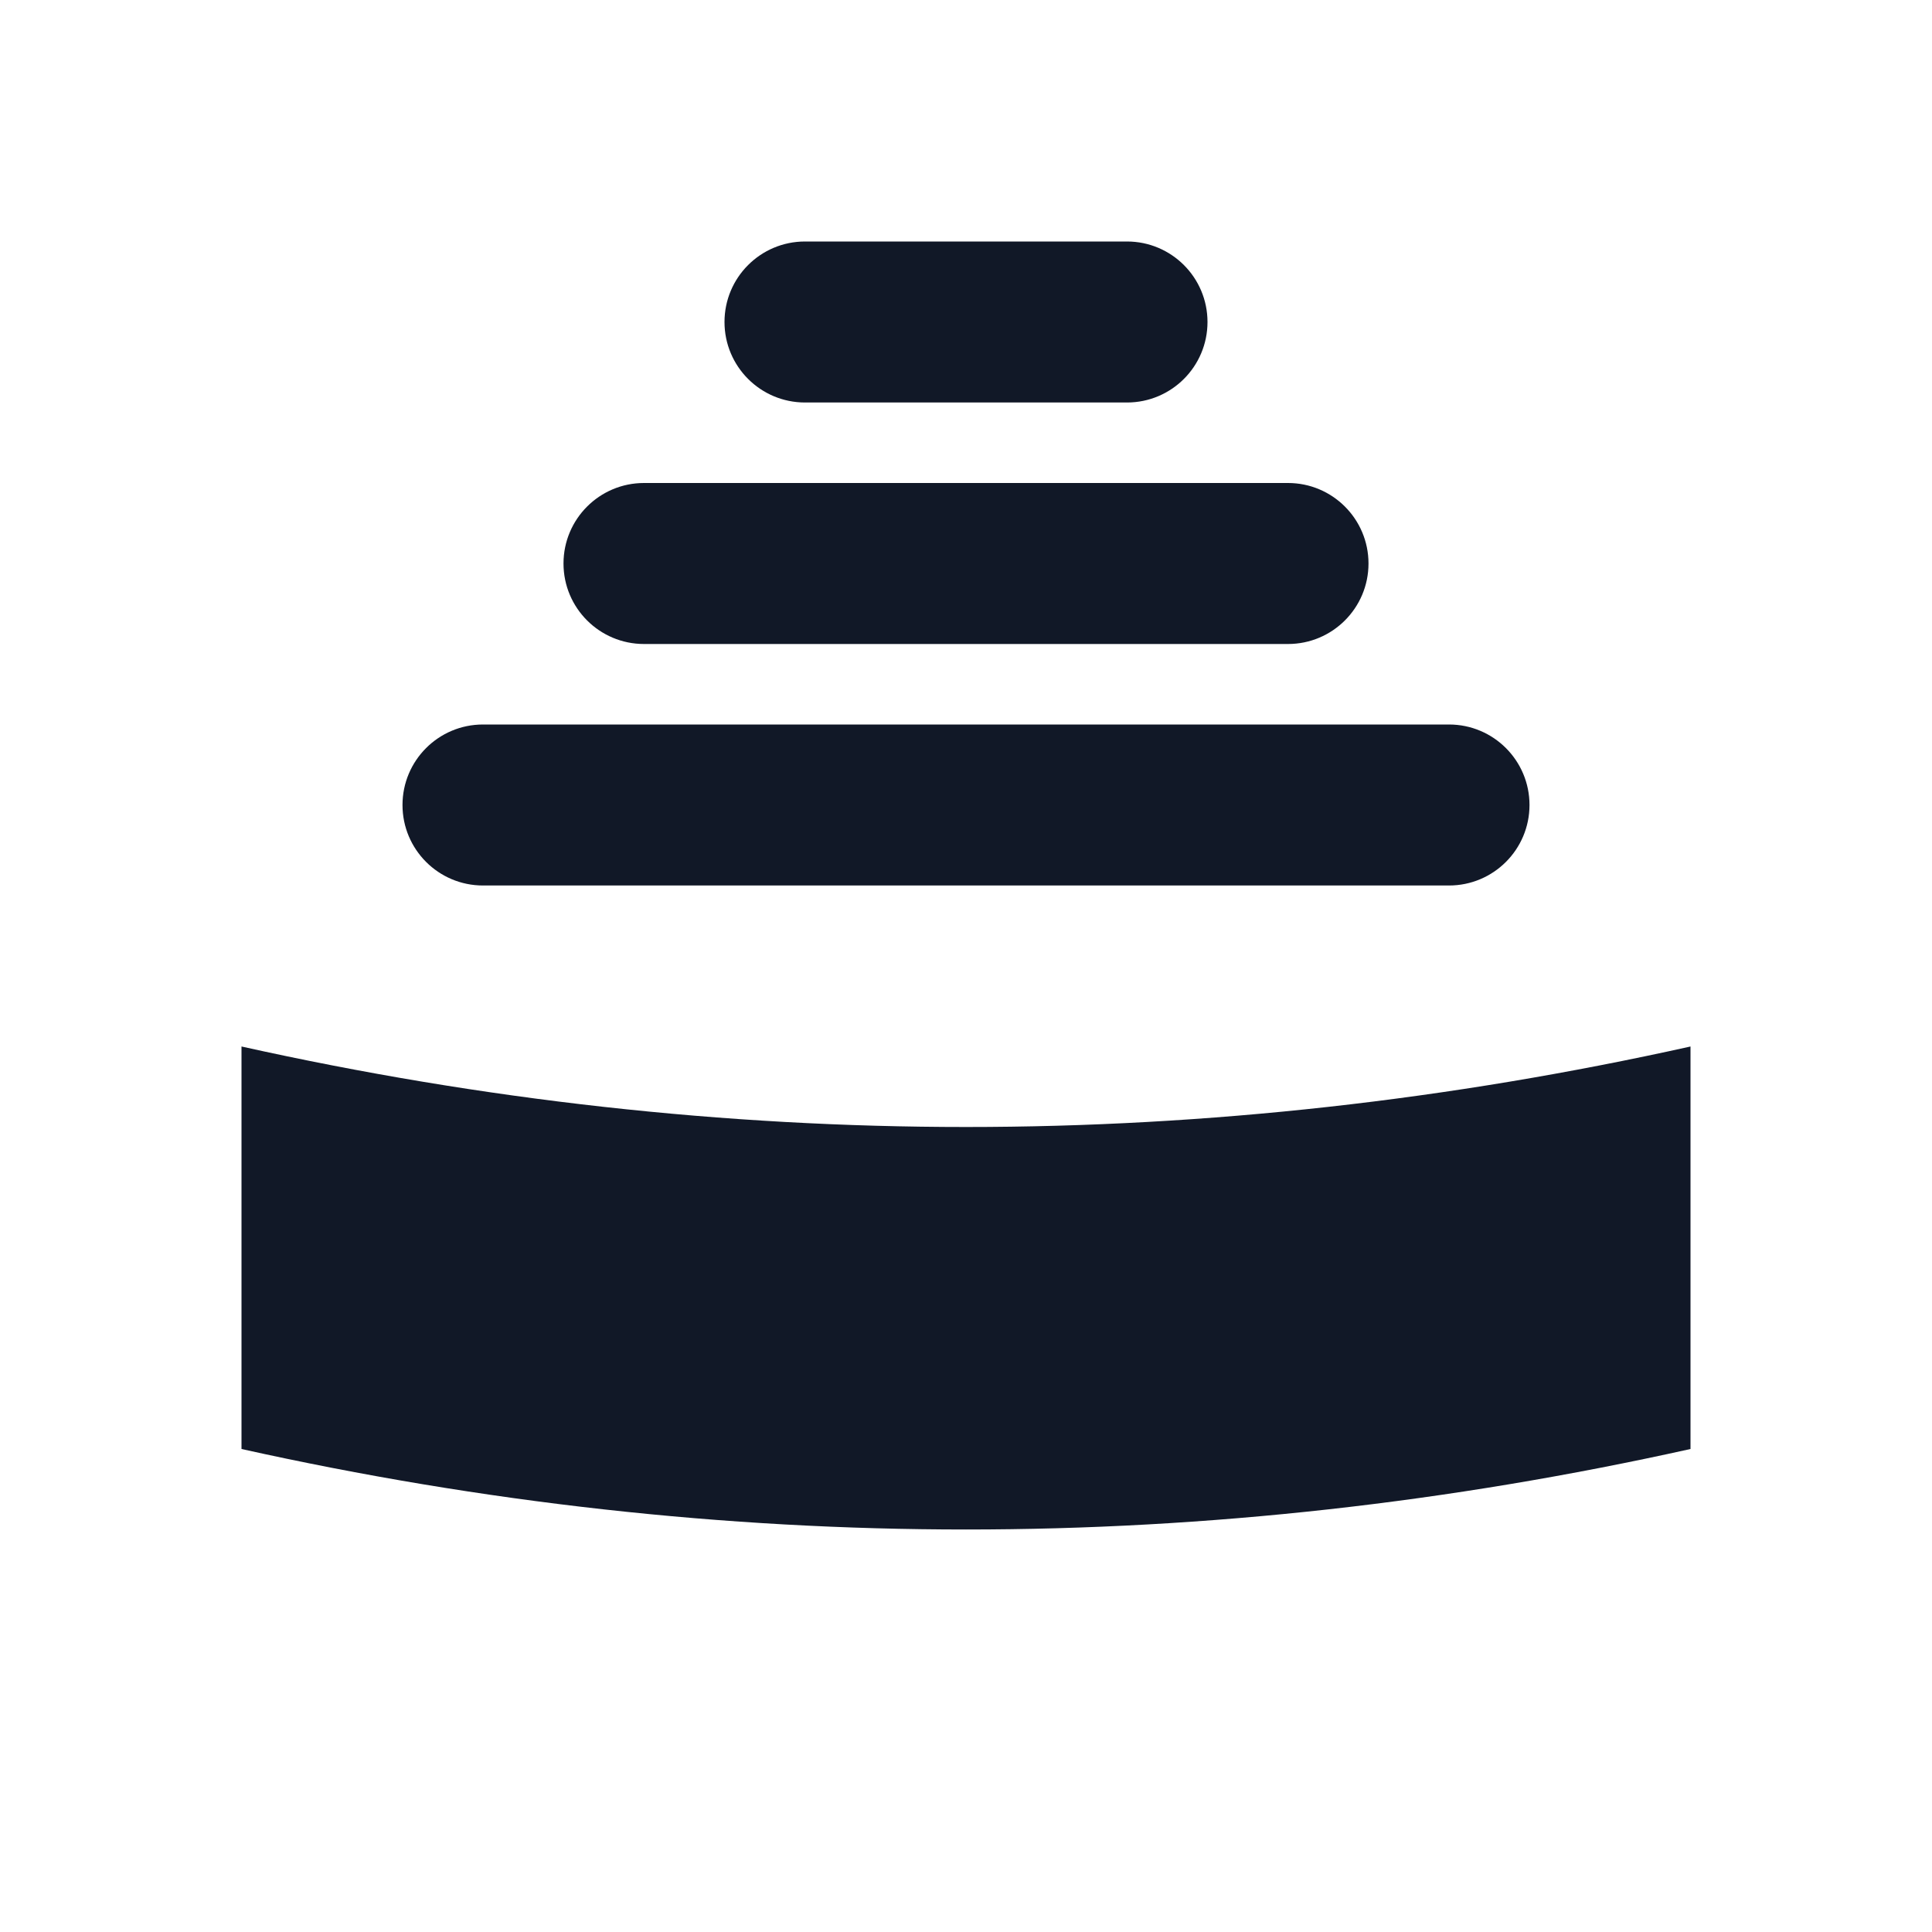
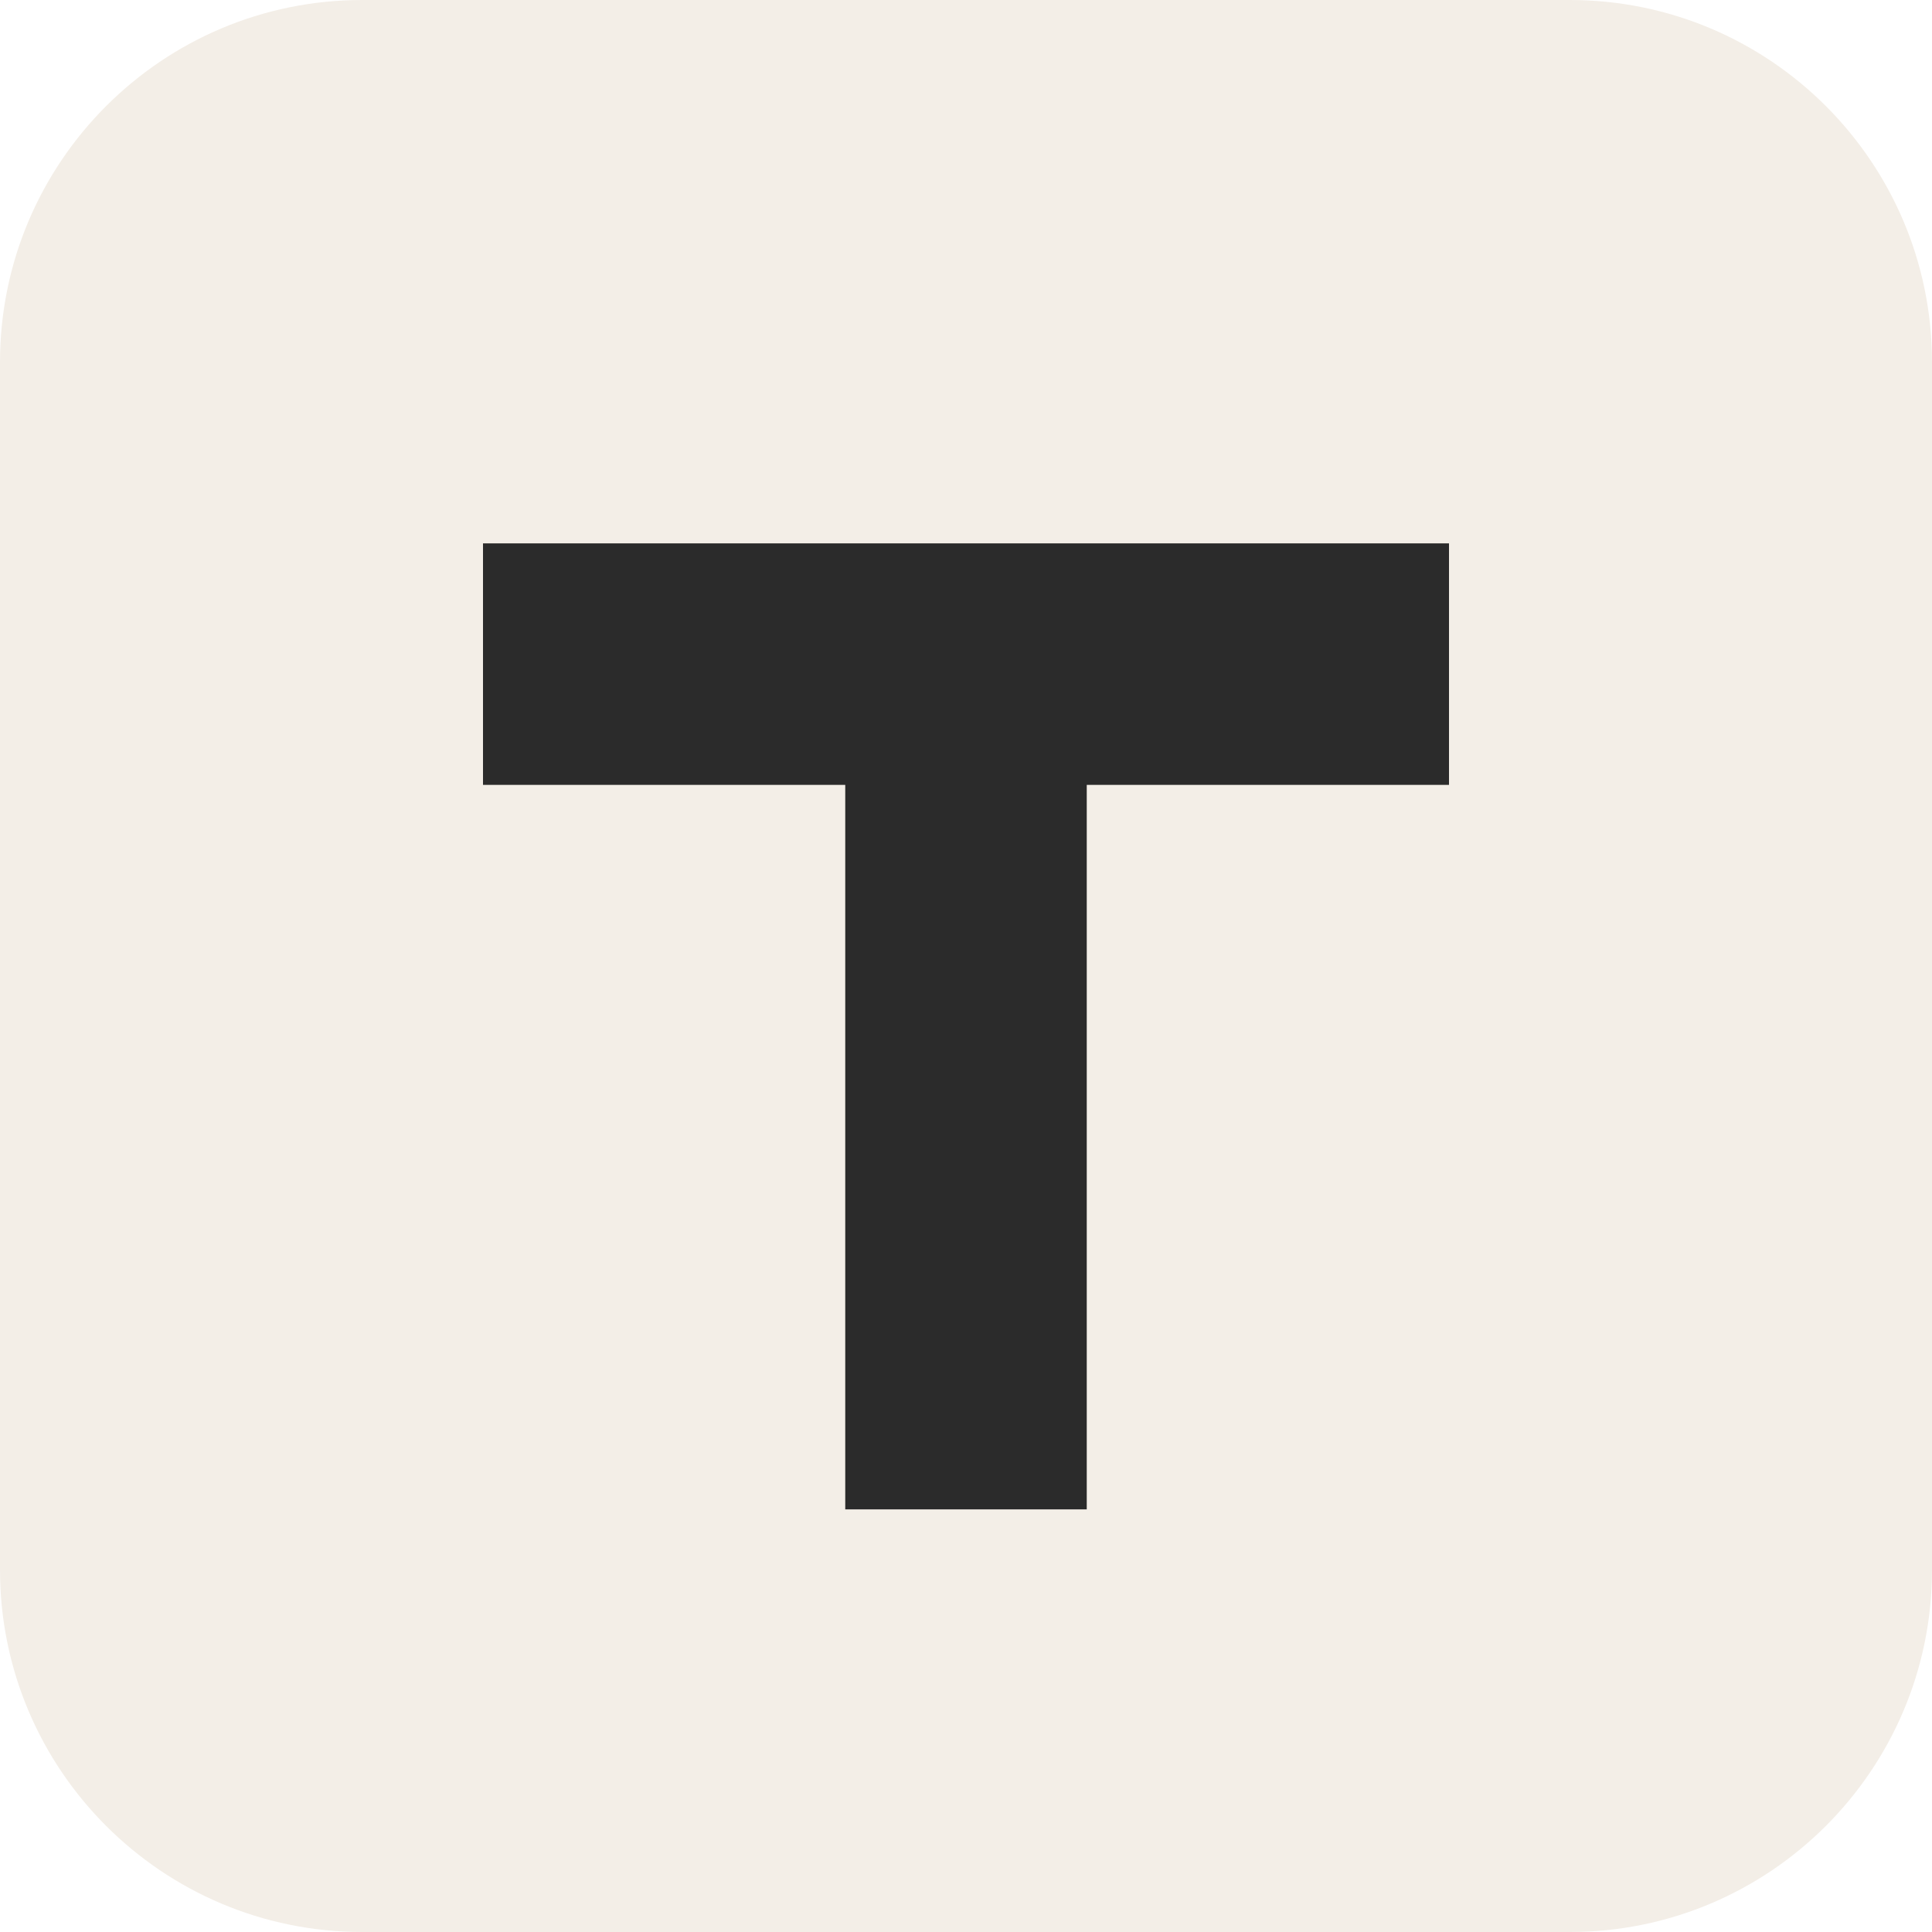
- <svg xmlns="http://www.w3.org/2000/svg" viewBox="0 0 24 24" fill="#111827" role="img" aria-label="TextStack">
-   <rect x="9" y="3" width="6" height="2" rx="1" />
-   <rect x="7" y="6" width="10" height="2" rx="1" />
-   <rect x="5" y="9" width="14" height="2" rx="1" />
-   <path d="M3 13Q12 15 21 13L21 18Q12 20 3 18Z" />
+ <svg xmlns="http://www.w3.org/2000/svg" version="1.1" width="32" height="32">
+   <svg version="1.1" width="32" height="32">
+     <svg viewBox="0 0 32 32">
+       <rect width="32" height="32" rx="6" fill="#F3EEE7" />
+       <path d="M8 9h16v4H18v12h-4V13H8V9z" fill="#2B2B2B" />
+     </svg>
+   </svg>
+   <style>@media (prefers-color-scheme: light) { :root { filter: none; } }
+ @media (prefers-color-scheme: dark) { :root { filter: none; } }
+ </style>
</svg>
